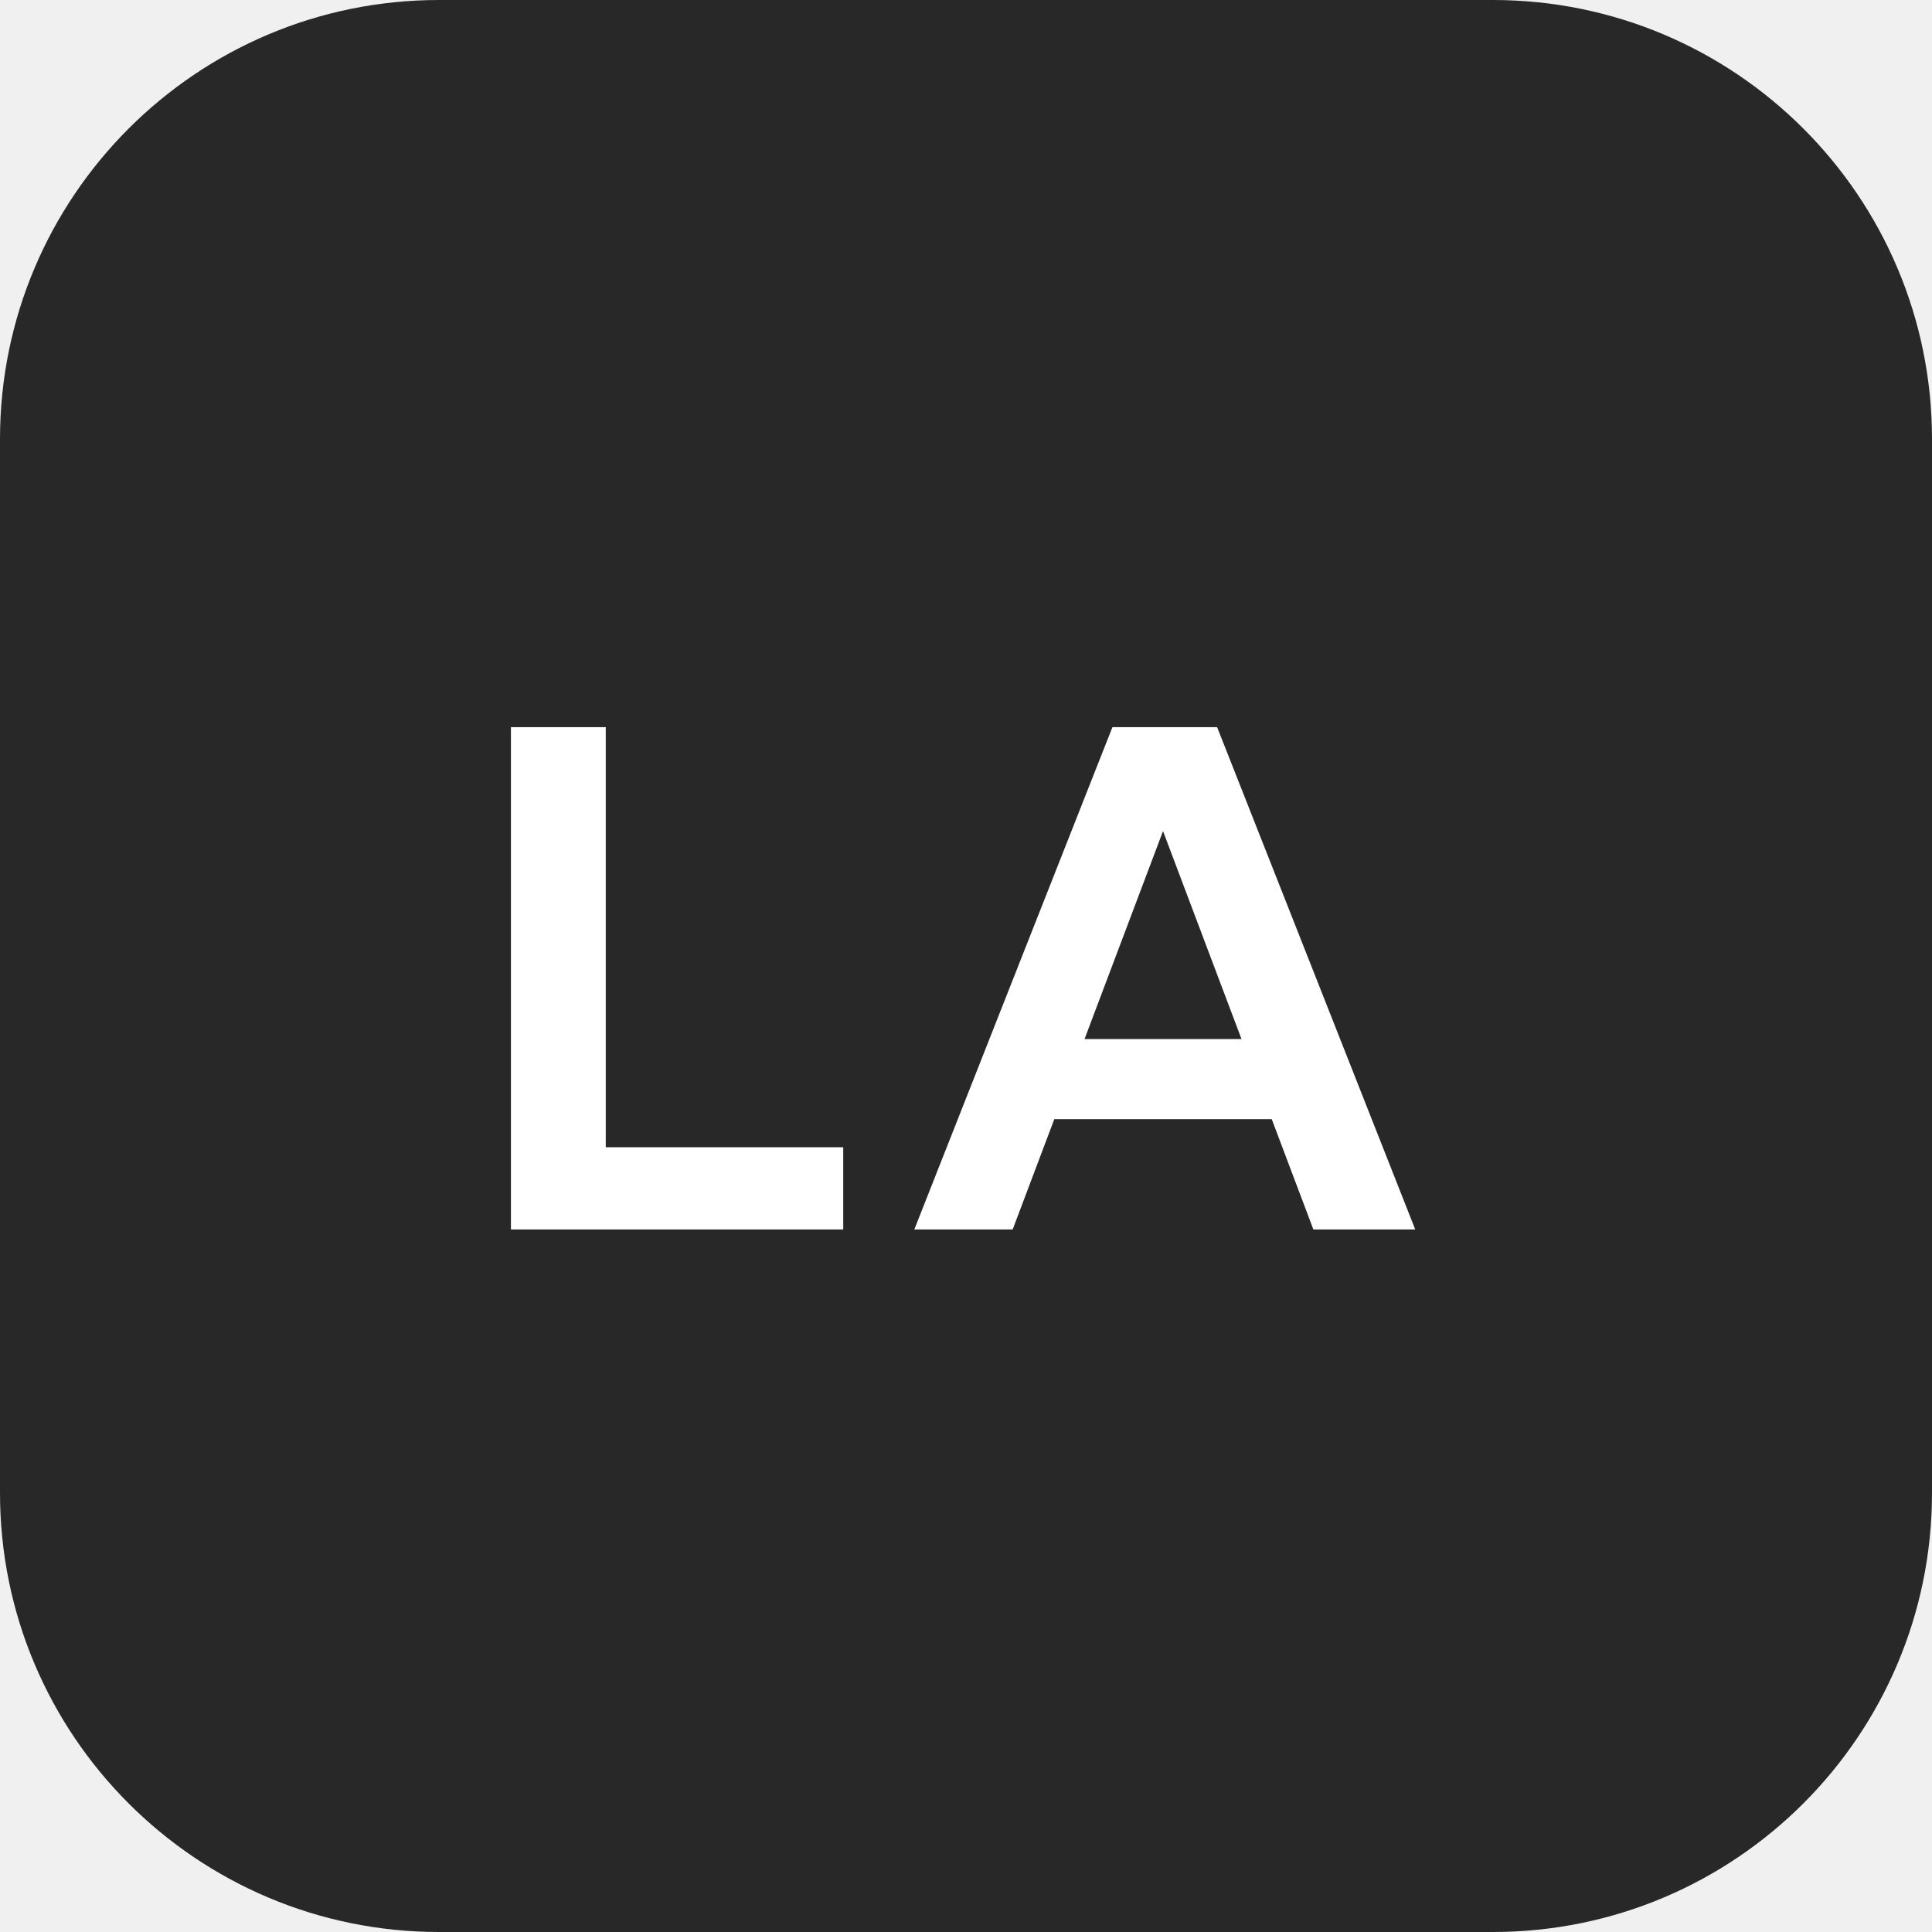
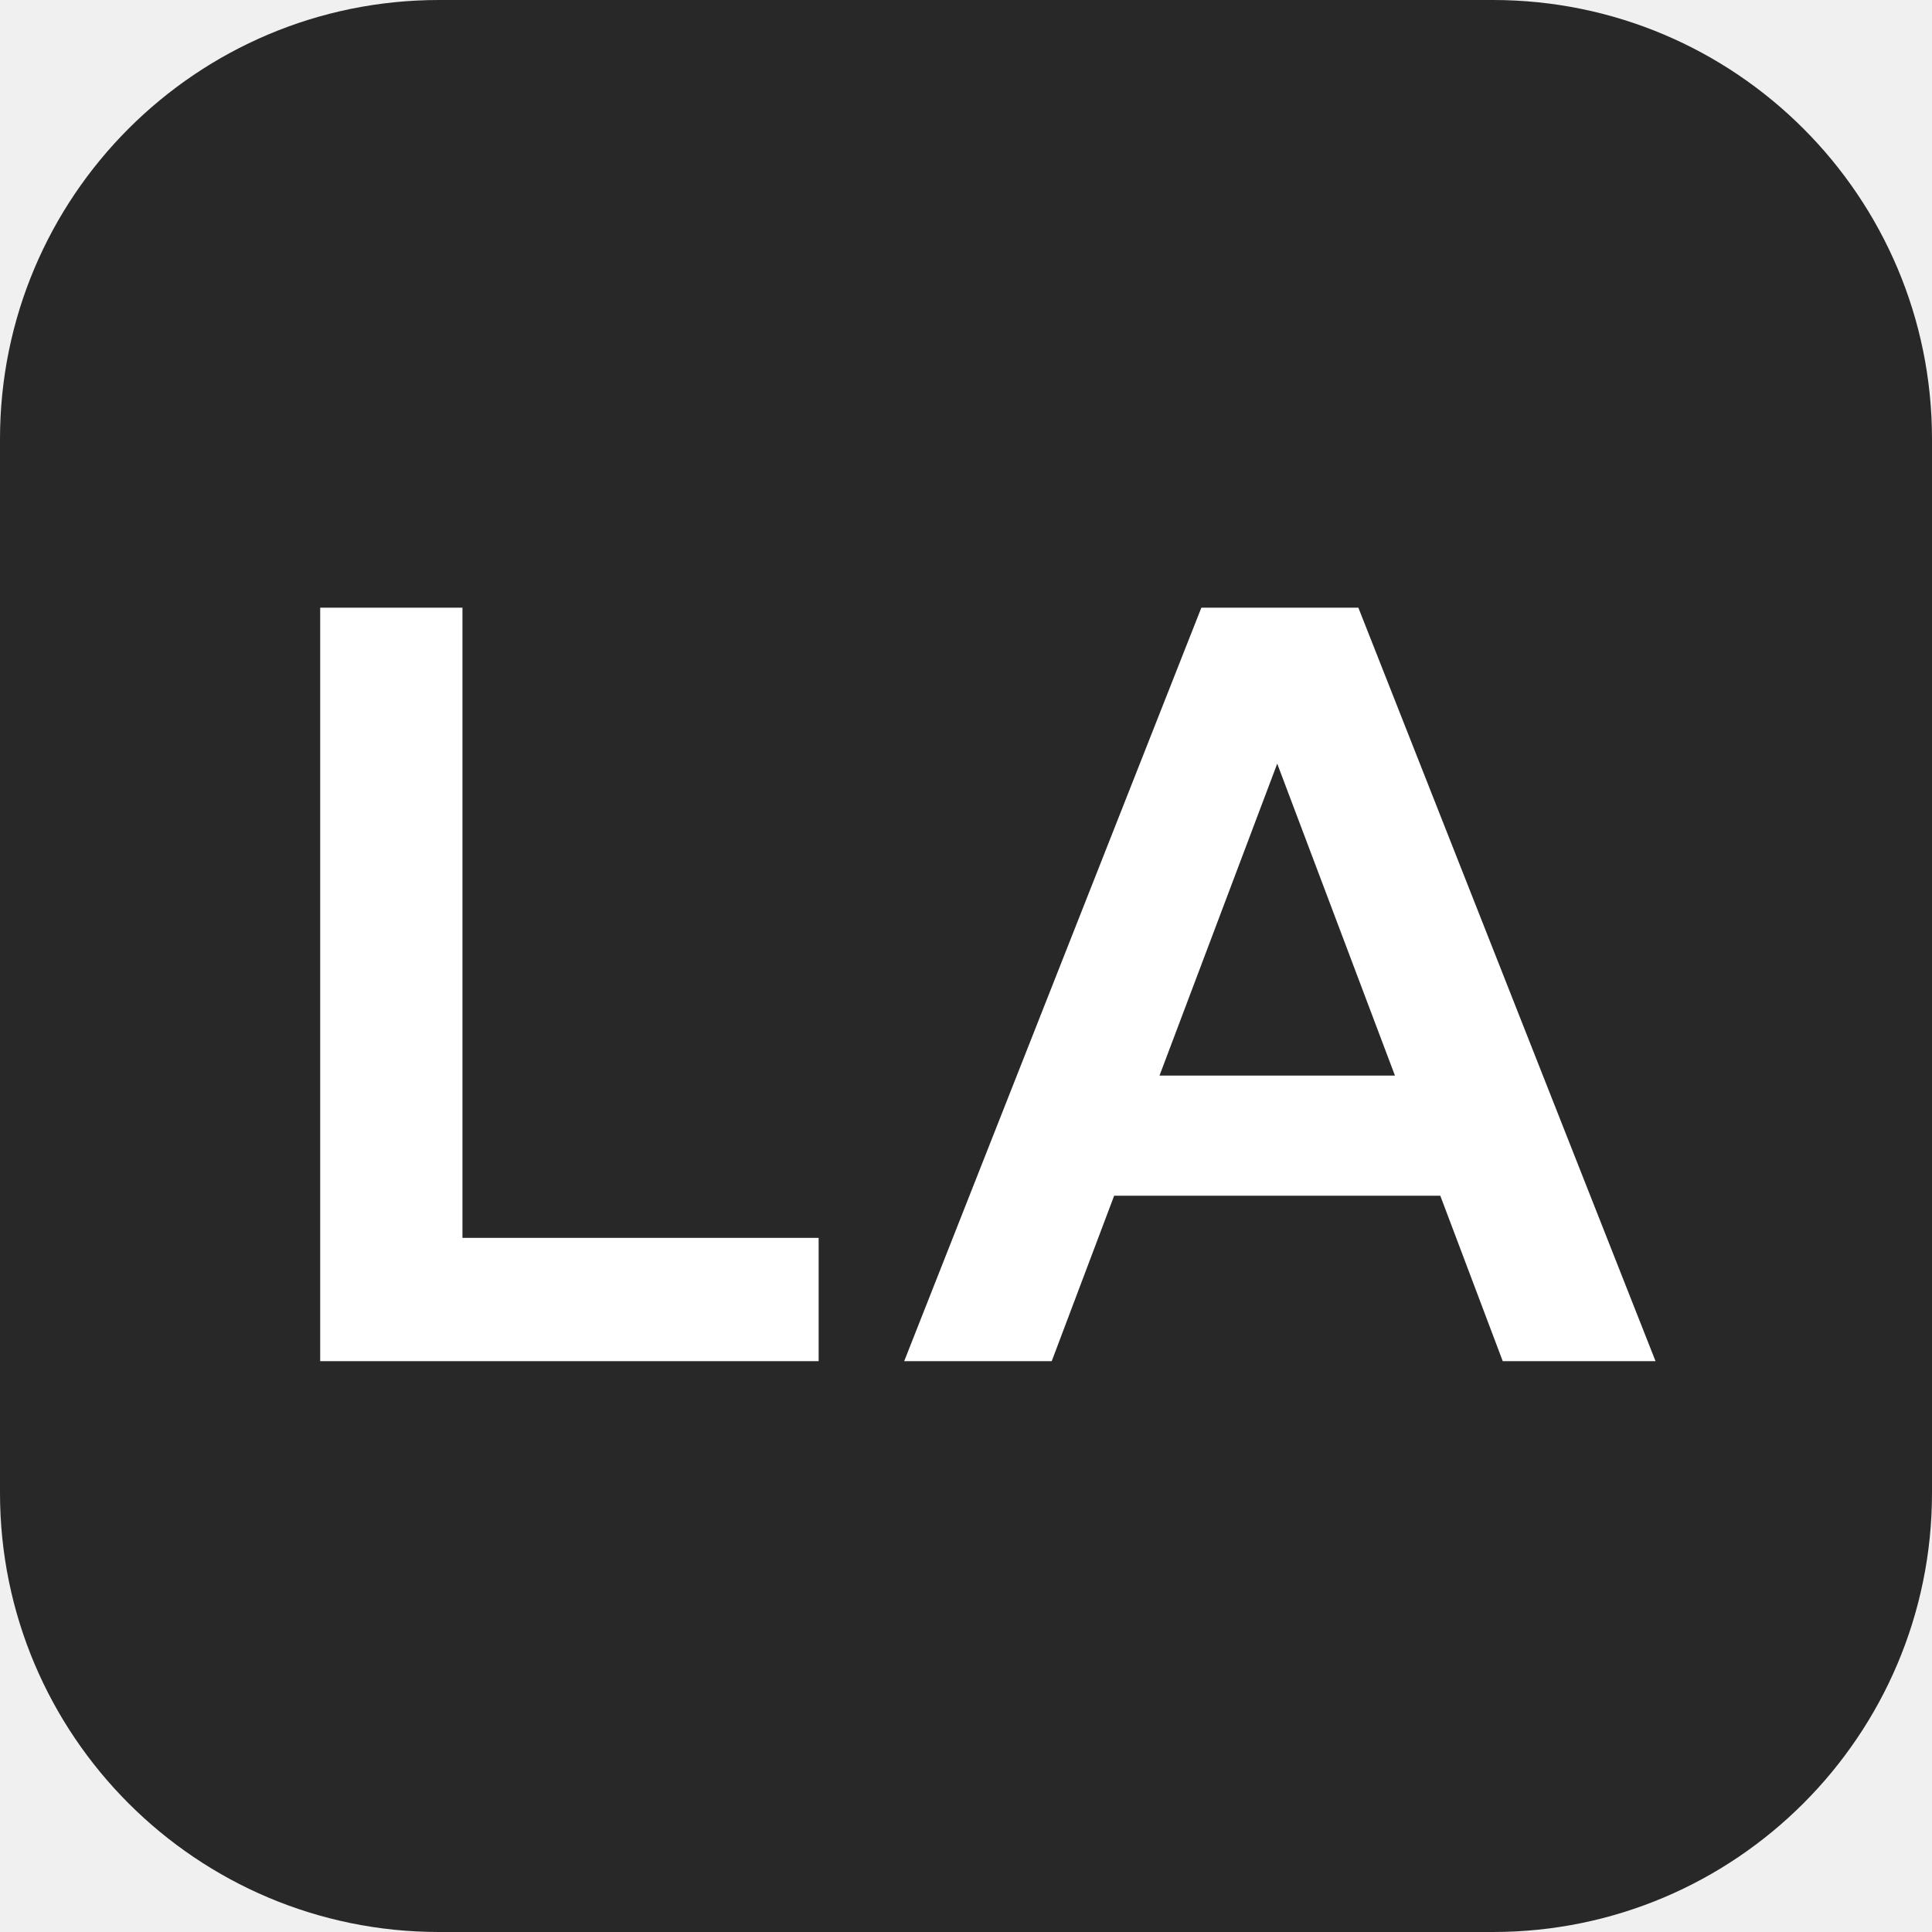
<svg xmlns="http://www.w3.org/2000/svg" width="44" height="44" viewBox="0 0 44 44" fill="none">
  <rect width="44" height="44" rx="10" fill="#282828" />
-   <path d="M19.204 28H11.636V16.56H13.796V26.128H19.204V28ZM29.895 25.488H23.111V23.664H29.895V25.488ZM32.231 28H29.911L26.167 18.08H26.807L23.063 28H20.823L25.335 16.56H27.719L32.231 28Z" fill="white" />
+   <path d="M18.644 31H7.292V13.84H10.532V28.192H18.644V31ZM34.2 27.232H24.024V24.496H34.2V27.232ZM37.704 31H34.224L28.608 16.12H29.568L23.952 31H20.592L27.36 13.84H30.936L37.704 31Z" fill="white" />
</svg>
